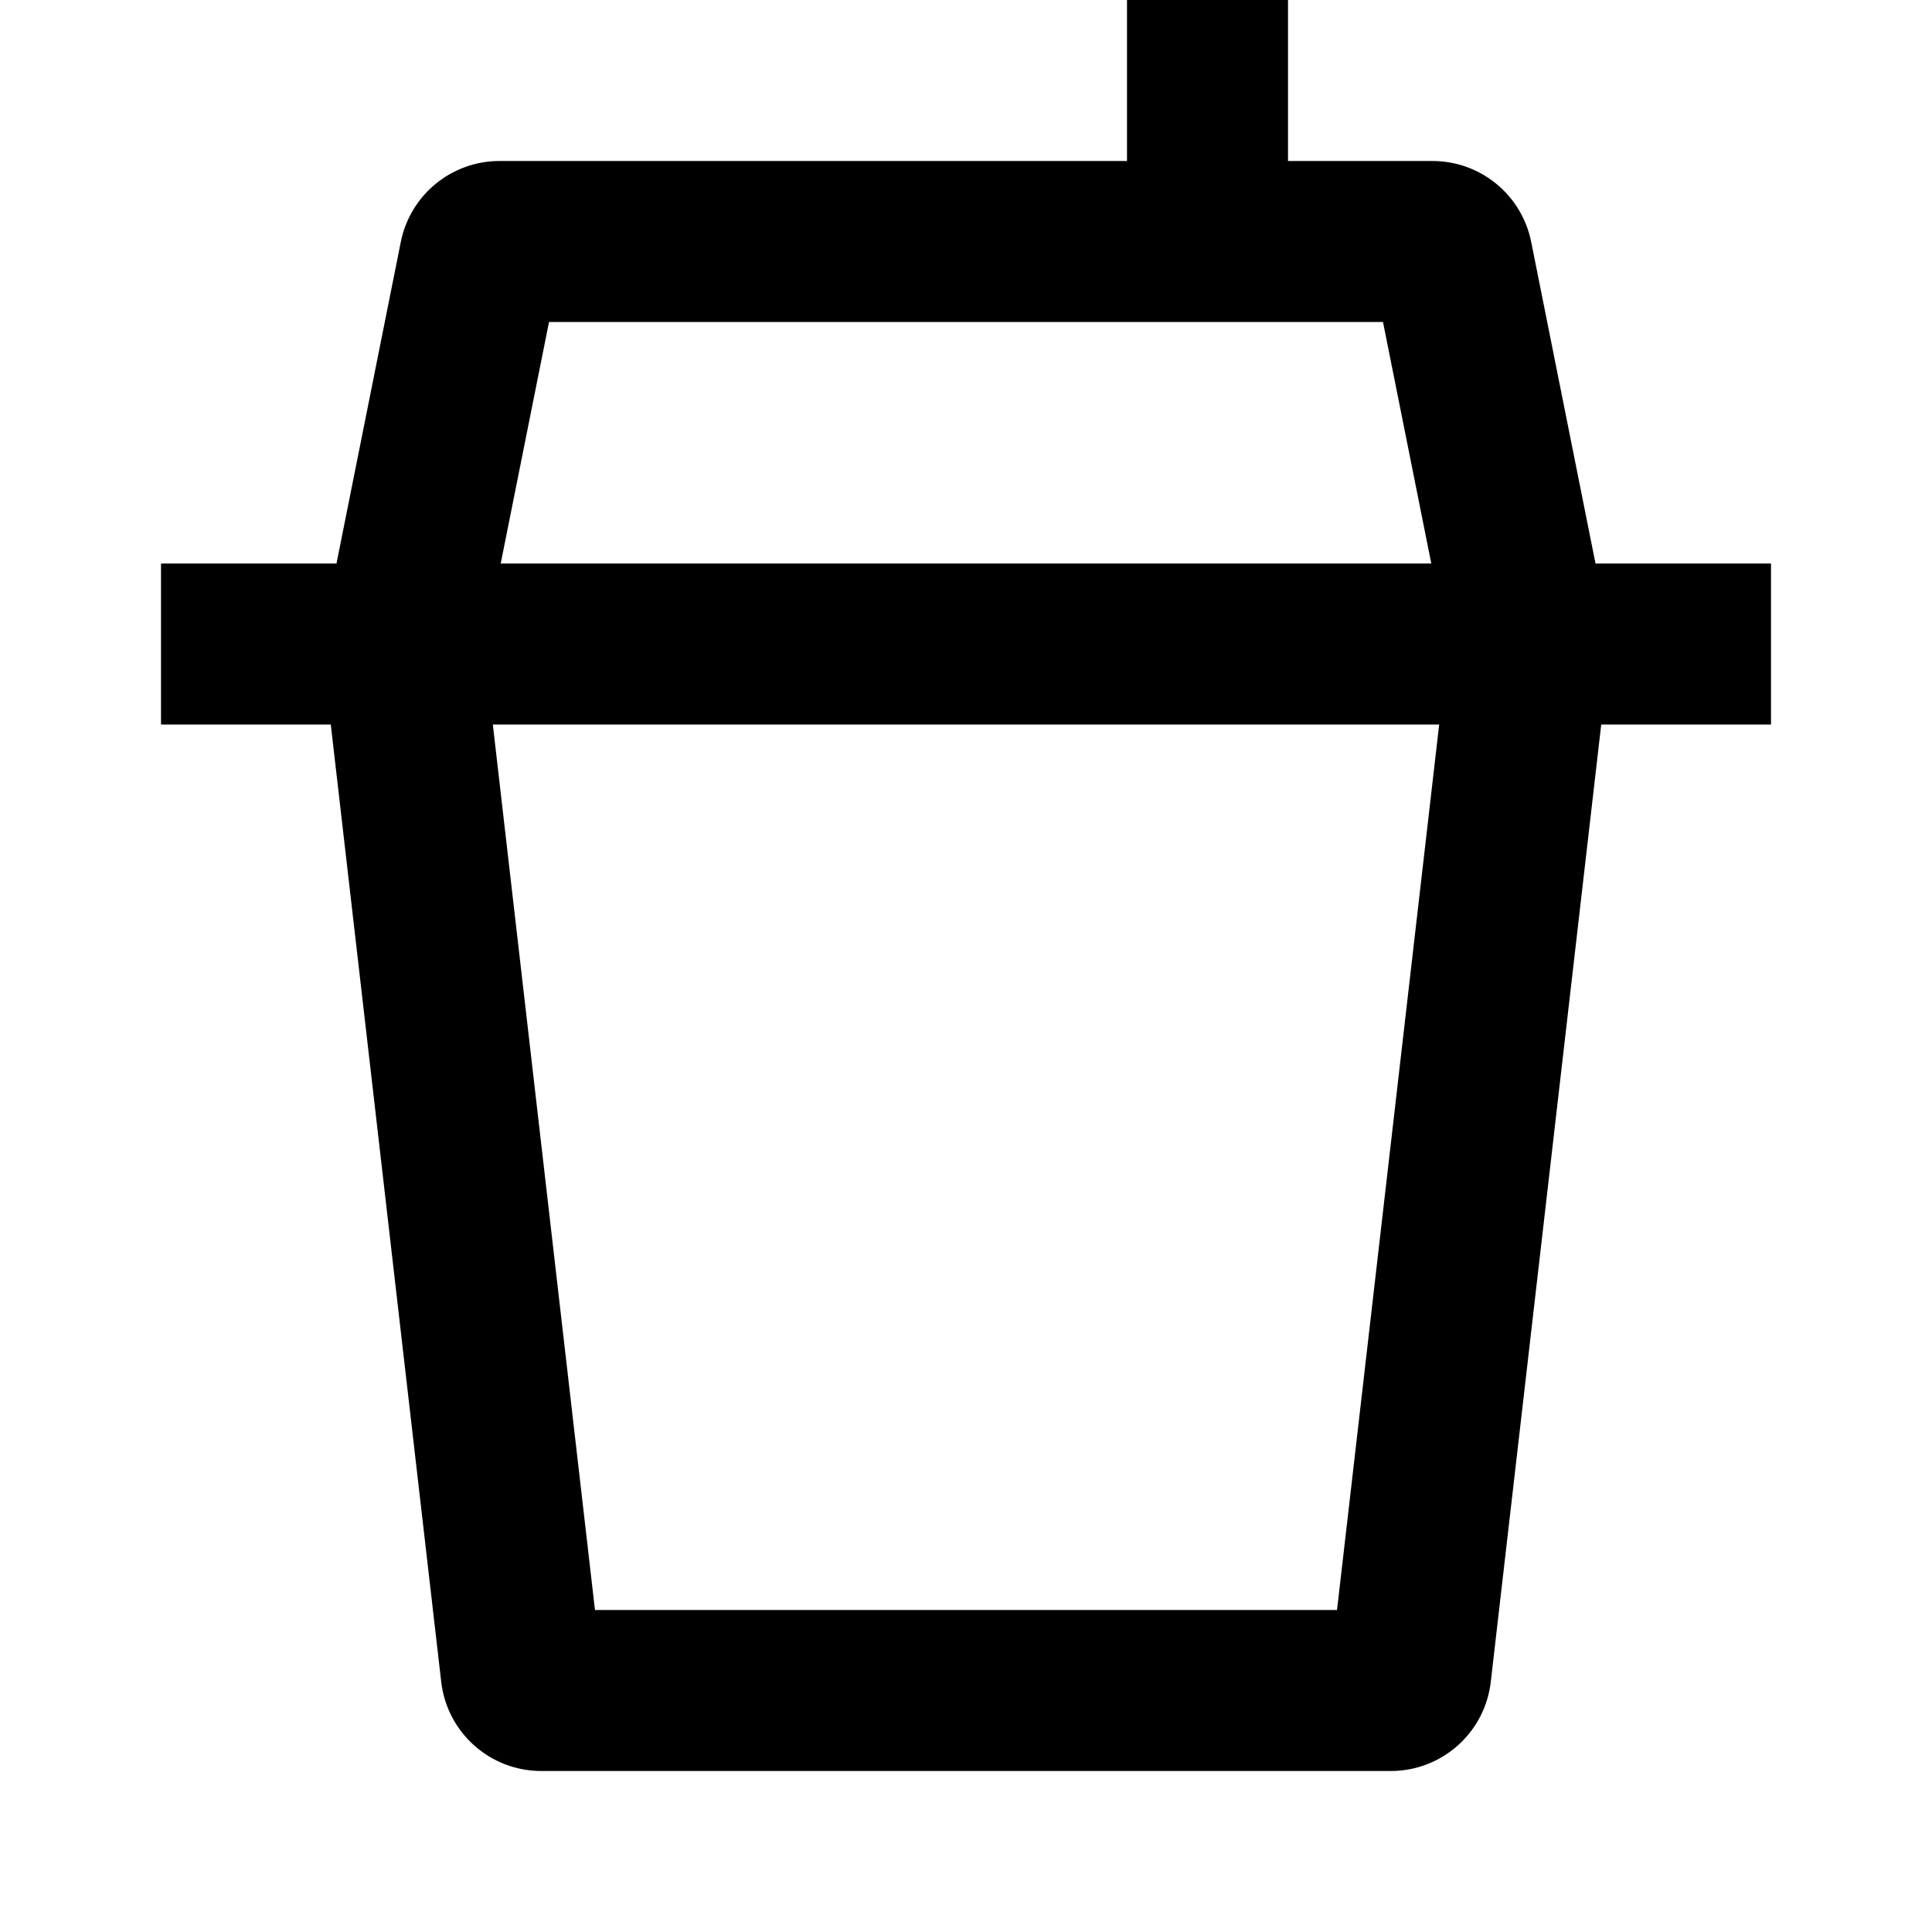
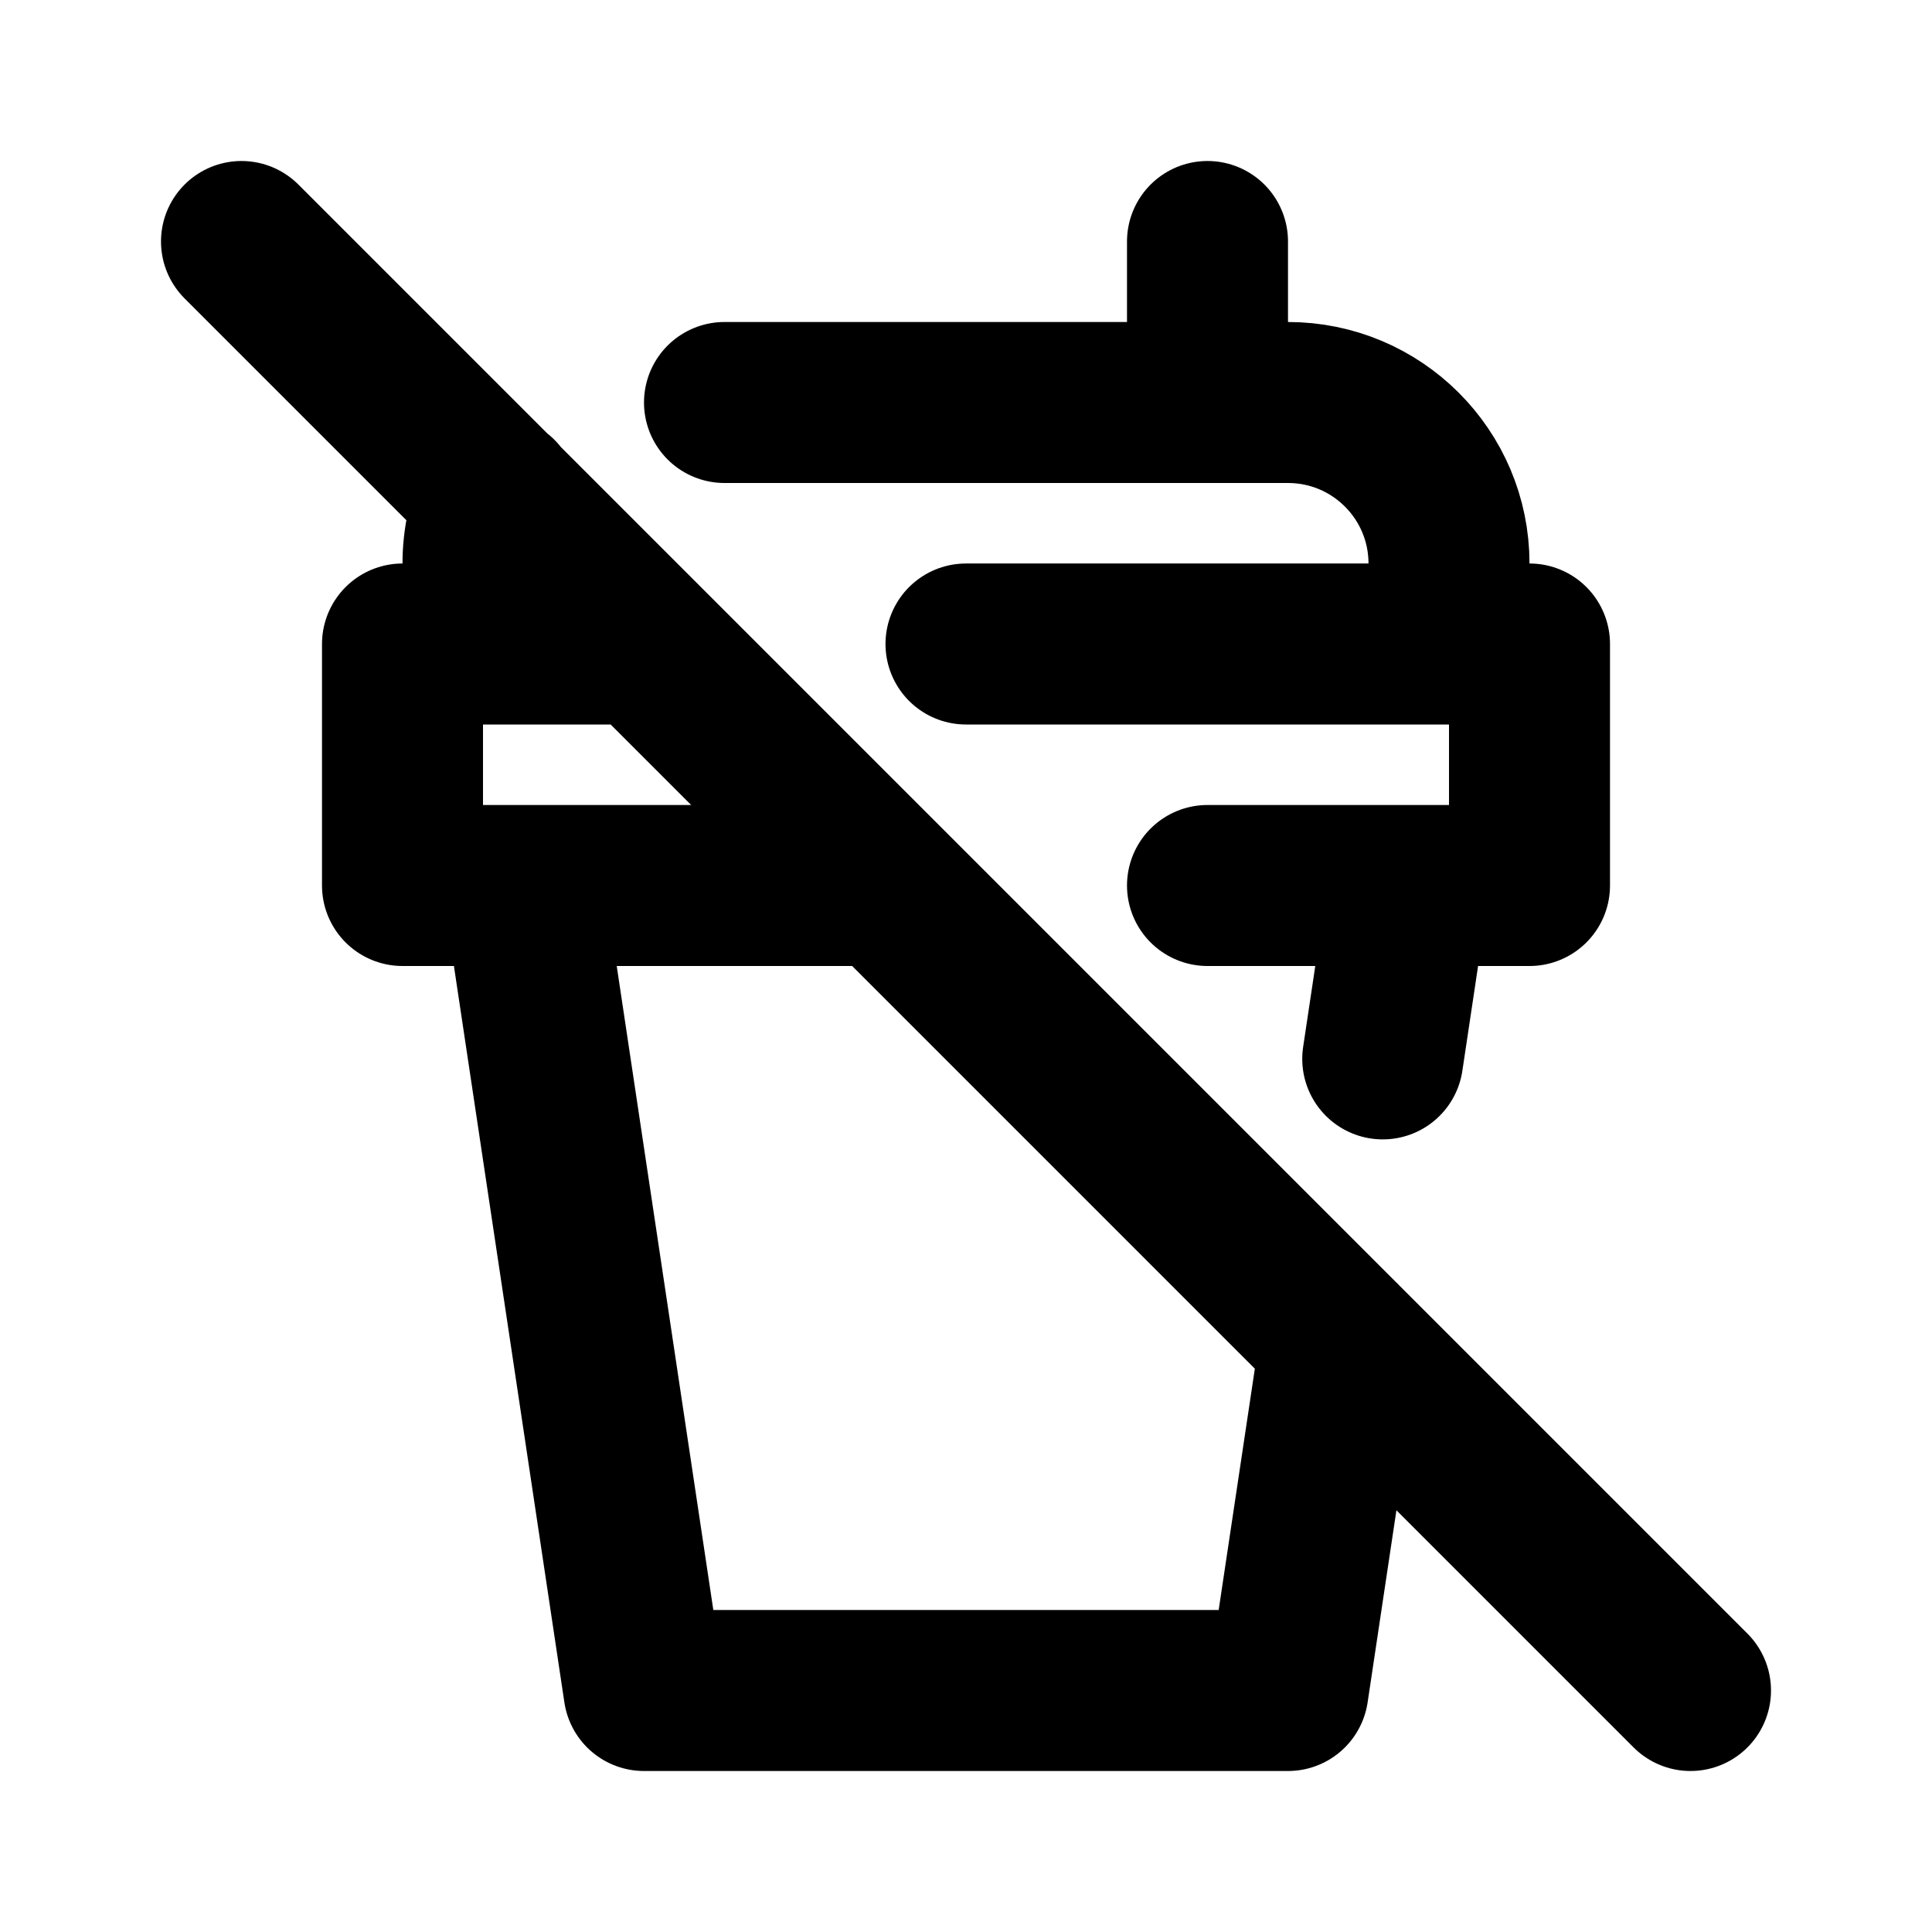
- <svg xmlns="http://www.w3.org/2000/svg" viewBox="0 0 24 24" width="36" height="36" fill="rgba(0,0,0,1)">
-   <path d="M14 2H6.205C5.609 2 5.096 2.421 4.979 3.005L4.18 7H2V9H4.109L5.481 20.893C5.554 21.524 6.088 22 6.723 22H17.277C17.912 22 18.446 21.524 18.519 20.893L19.891 9H22V7H19.82L19.021 3.005C18.904 2.421 18.391 2 17.795 2H16V0H14V2ZM17.78 7H6.22L6.82 4H17.18L17.78 7ZM6.122 9H17.878L16.609 20H7.391L6.122 9Z" />
+ <svg xmlns="http://www.w3.org/2000/svg" width="24" height="24" viewBox="0 0 24 24">
+   <path fill="none" stroke="currentColor" stroke-linecap="round" stroke-linejoin="round" stroke-width="2" d="M8 8H5v3h6m4 0h4V8h-7m5.5 3l-.323 2.154m-.525 3.497L16 21H8L6.5 11M6 8V7c0-.296.064-.577.18-.83M9 5h7a2 2 0 0 1 2 2v1m-3-3V3M3 3l18 18" />
</svg>
